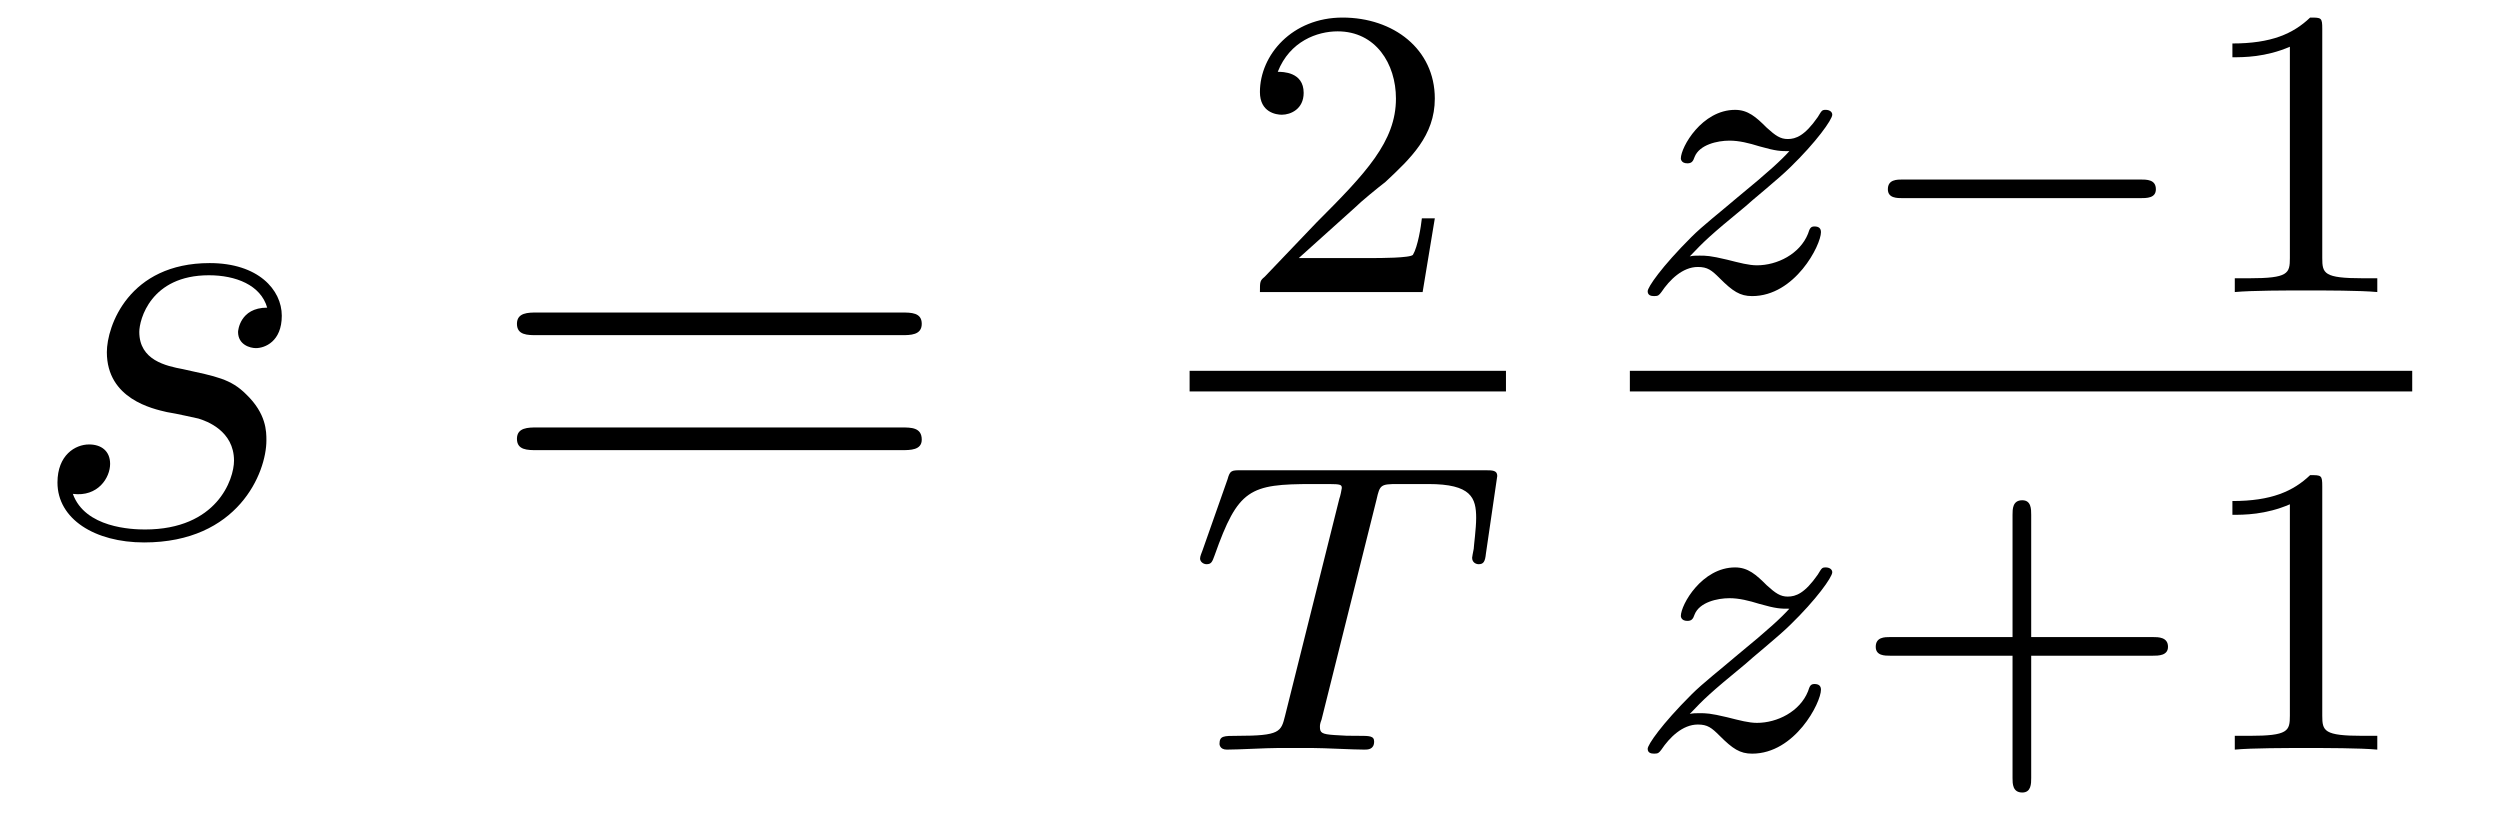
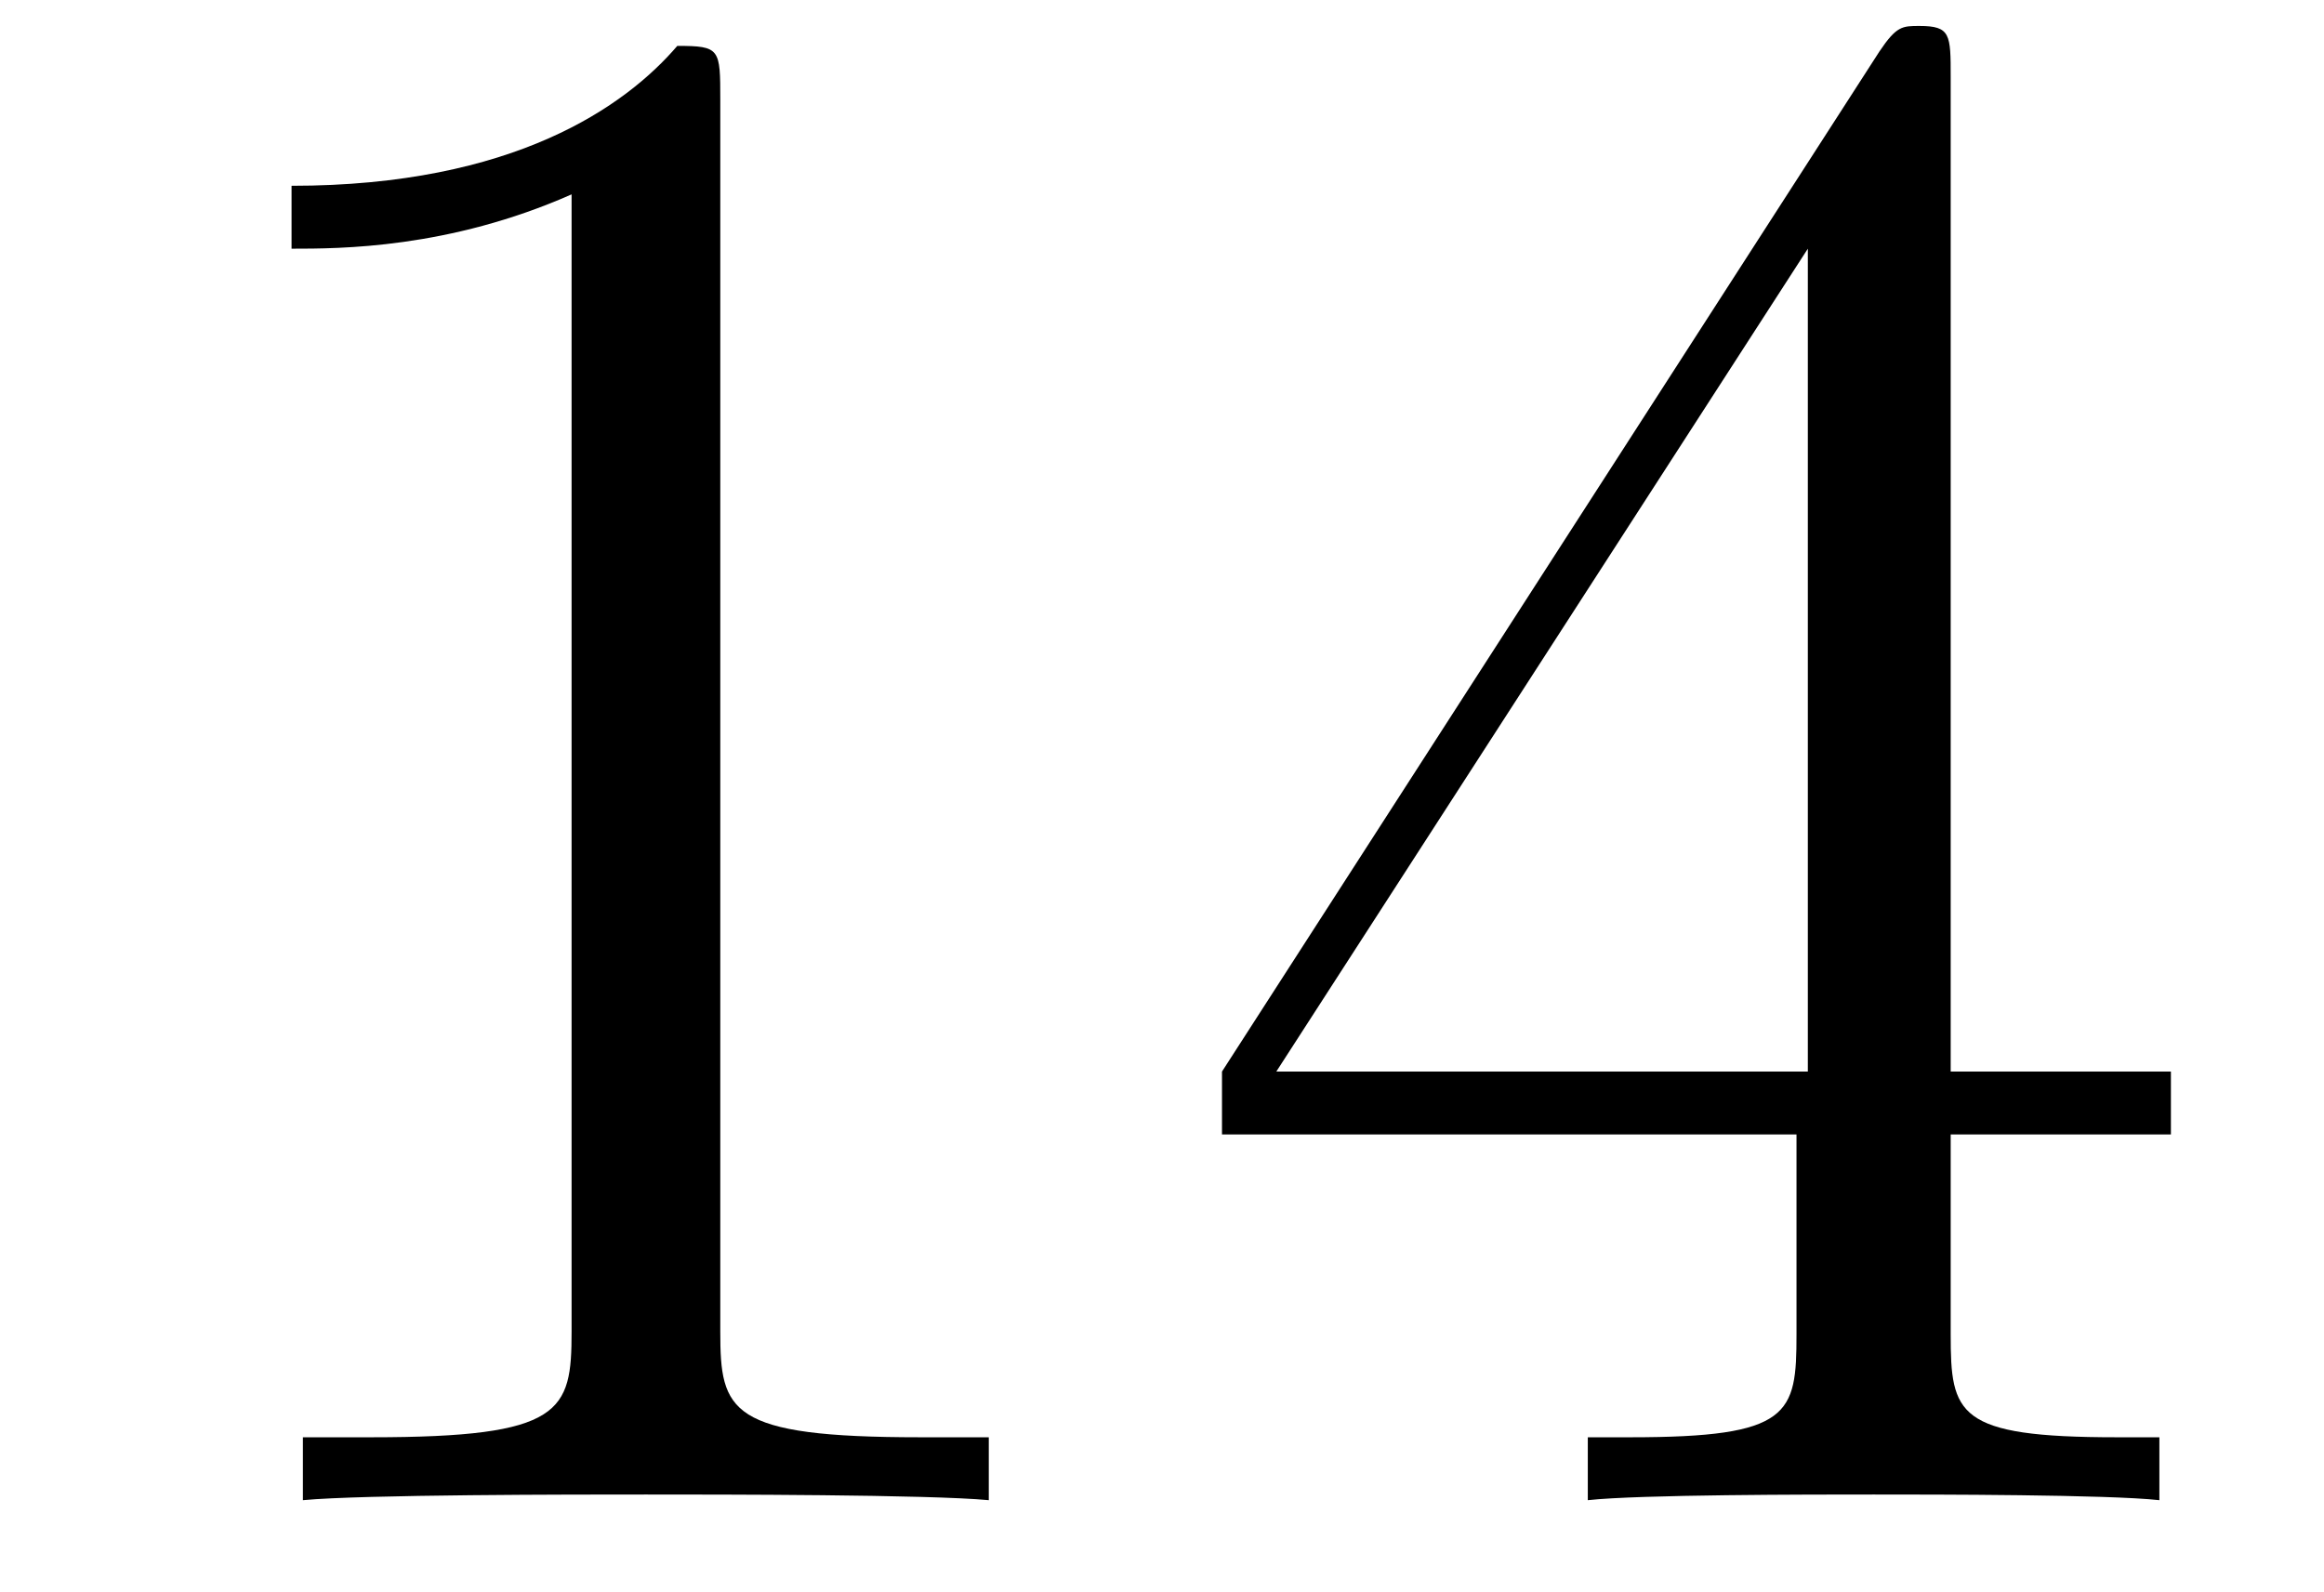
- <svg xmlns="http://www.w3.org/2000/svg" xmlns:xlink="http://www.w3.org/1999/xlink" viewBox="0 0 48.245 15.796" version="1.2">
+ <svg xmlns="http://www.w3.org/2000/svg" xmlns:xlink="http://www.w3.org/1999/xlink" viewBox="0 0 12.706 8.704" version="1.2">
  <defs>
    <g>
      <symbol overflow="visible" id="glyph0-0">
        <path style="stroke:none;" d="" />
      </symbol>
      <symbol overflow="visible" id="glyph0-1">
-         <path style="stroke:none;" d="M 2.719 -2.391 C 2.922 -2.359 3.25 -2.281 3.328 -2.266 C 3.484 -2.219 4.016 -2.031 4.016 -1.453 C 4.016 -1.094 3.688 -0.125 2.297 -0.125 C 2.047 -0.125 1.141 -0.156 0.906 -0.812 C 1.391 -0.75 1.625 -1.125 1.625 -1.391 C 1.625 -1.641 1.453 -1.766 1.219 -1.766 C 0.953 -1.766 0.609 -1.562 0.609 -1.031 C 0.609 -0.328 1.328 0.125 2.281 0.125 C 4.094 0.125 4.641 -1.219 4.641 -1.844 C 4.641 -2.016 4.641 -2.359 4.25 -2.734 C 3.953 -3.031 3.672 -3.078 3.031 -3.219 C 2.703 -3.281 2.188 -3.391 2.188 -3.938 C 2.188 -4.172 2.406 -5.031 3.531 -5.031 C 4.047 -5.031 4.531 -4.844 4.656 -4.406 C 4.125 -4.406 4.094 -3.953 4.094 -3.938 C 4.094 -3.688 4.328 -3.625 4.438 -3.625 C 4.609 -3.625 4.938 -3.75 4.938 -4.25 C 4.938 -4.75 4.484 -5.266 3.547 -5.266 C 1.984 -5.266 1.562 -4.047 1.562 -3.547 C 1.562 -2.641 2.453 -2.453 2.719 -2.391 Z M 2.719 -2.391 " />
+         <path style="stroke:none;" d="M 3.438 -7.656 C 3.438 -7.938 3.438 -7.953 3.203 -7.953 C 2.922 -7.625 2.312 -7.188 1.094 -7.188 L 1.094 -6.844 C 1.359 -6.844 1.953 -6.844 2.625 -7.141 L 2.625 -0.922 C 2.625 -0.484 2.578 -0.344 1.531 -0.344 L 1.156 -0.344 L 1.156 0 C 1.484 -0.031 2.641 -0.031 3.031 -0.031 C 3.438 -0.031 4.578 -0.031 4.906 0 L 4.906 -0.344 L 4.531 -0.344 C 3.484 -0.344 3.438 -0.484 3.438 -0.922 Z M 3.438 -7.656 " />
      </symbol>
-       <symbol overflow="visible" id="glyph1-0">
-         <path style="stroke:none;" d="" />
-       </symbol>
-       <symbol overflow="visible" id="glyph1-1">
-         <path style="stroke:none;" d="M 8.062 -3.875 C 8.234 -3.875 8.453 -3.875 8.453 -4.094 C 8.453 -4.312 8.25 -4.312 8.062 -4.312 L 1.031 -4.312 C 0.859 -4.312 0.641 -4.312 0.641 -4.094 C 0.641 -3.875 0.844 -3.875 1.031 -3.875 Z M 8.062 -1.656 C 8.234 -1.656 8.453 -1.656 8.453 -1.859 C 8.453 -2.094 8.25 -2.094 8.062 -2.094 L 1.031 -2.094 C 0.859 -2.094 0.641 -2.094 0.641 -1.875 C 0.641 -1.656 0.844 -1.656 1.031 -1.656 Z M 8.062 -1.656 " />
-       </symbol>
-       <symbol overflow="visible" id="glyph2-0">
-         <path style="stroke:none;" d="" />
-       </symbol>
-       <symbol overflow="visible" id="glyph2-1">
-         <path style="stroke:none;" d="M 2.25 -1.625 C 2.375 -1.75 2.703 -2.016 2.844 -2.125 C 3.328 -2.578 3.797 -3.016 3.797 -3.734 C 3.797 -4.688 3 -5.297 2.016 -5.297 C 1.047 -5.297 0.422 -4.578 0.422 -3.859 C 0.422 -3.469 0.734 -3.422 0.844 -3.422 C 1.016 -3.422 1.266 -3.531 1.266 -3.844 C 1.266 -4.25 0.859 -4.25 0.766 -4.25 C 1 -4.844 1.531 -5.031 1.922 -5.031 C 2.656 -5.031 3.047 -4.406 3.047 -3.734 C 3.047 -2.906 2.469 -2.297 1.516 -1.344 L 0.516 -0.297 C 0.422 -0.219 0.422 -0.203 0.422 0 L 3.562 0 L 3.797 -1.422 L 3.547 -1.422 C 3.531 -1.266 3.469 -0.875 3.375 -0.719 C 3.328 -0.656 2.719 -0.656 2.594 -0.656 L 1.172 -0.656 Z M 2.25 -1.625 " />
-       </symbol>
-       <symbol overflow="visible" id="glyph2-2">
-         <path style="stroke:none;" d="M 2.5 -5.078 C 2.5 -5.297 2.484 -5.297 2.266 -5.297 C 1.938 -4.984 1.516 -4.797 0.766 -4.797 L 0.766 -4.531 C 0.984 -4.531 1.406 -4.531 1.875 -4.734 L 1.875 -0.656 C 1.875 -0.359 1.844 -0.266 1.094 -0.266 L 0.812 -0.266 L 0.812 0 C 1.141 -0.031 1.828 -0.031 2.188 -0.031 C 2.547 -0.031 3.234 -0.031 3.562 0 L 3.562 -0.266 L 3.281 -0.266 C 2.531 -0.266 2.5 -0.359 2.5 -0.656 Z M 2.5 -5.078 " />
-       </symbol>
-       <symbol overflow="visible" id="glyph2-3">
-         <path style="stroke:none;" d="M 3.469 -1.812 L 5.812 -1.812 C 5.922 -1.812 6.109 -1.812 6.109 -1.984 C 6.109 -2.172 5.922 -2.172 5.812 -2.172 L 3.469 -2.172 L 3.469 -4.531 C 3.469 -4.641 3.469 -4.812 3.297 -4.812 C 3.109 -4.812 3.109 -4.641 3.109 -4.531 L 3.109 -2.172 L 0.75 -2.172 C 0.641 -2.172 0.469 -2.172 0.469 -1.984 C 0.469 -1.812 0.641 -1.812 0.75 -1.812 L 3.109 -1.812 L 3.109 0.547 C 3.109 0.656 3.109 0.828 3.297 0.828 C 3.469 0.828 3.469 0.656 3.469 0.547 Z M 3.469 -1.812 " />
-       </symbol>
-       <symbol overflow="visible" id="glyph3-0">
-         <path style="stroke:none;" d="" />
-       </symbol>
-       <symbol overflow="visible" id="glyph3-1">
-         <path style="stroke:none;" d="M 3.609 -4.828 C 3.672 -5.109 3.688 -5.125 4.016 -5.125 L 4.609 -5.125 C 5.438 -5.125 5.531 -4.859 5.531 -4.469 C 5.531 -4.266 5.484 -3.922 5.484 -3.875 C 5.469 -3.797 5.453 -3.719 5.453 -3.703 C 5.453 -3.609 5.531 -3.578 5.578 -3.578 C 5.672 -3.578 5.703 -3.625 5.719 -3.781 L 5.938 -5.281 C 5.938 -5.391 5.844 -5.391 5.703 -5.391 L 1 -5.391 C 0.812 -5.391 0.781 -5.391 0.734 -5.219 L 0.25 -3.844 C 0.234 -3.797 0.203 -3.734 0.203 -3.688 C 0.203 -3.625 0.266 -3.578 0.328 -3.578 C 0.422 -3.578 0.438 -3.625 0.484 -3.75 C 0.938 -5.031 1.156 -5.125 2.375 -5.125 L 2.688 -5.125 C 2.922 -5.125 2.938 -5.109 2.938 -5.047 C 2.938 -5.031 2.906 -4.875 2.891 -4.844 L 1.844 -0.656 C 1.766 -0.344 1.75 -0.266 0.922 -0.266 C 0.656 -0.266 0.578 -0.266 0.578 -0.109 C 0.578 -0.109 0.578 0 0.719 0 C 0.938 0 1.484 -0.031 1.703 -0.031 L 2.375 -0.031 C 2.594 -0.031 3.156 0 3.375 0 C 3.438 0 3.562 0 3.562 -0.156 C 3.562 -0.266 3.469 -0.266 3.266 -0.266 C 3.062 -0.266 3 -0.266 2.797 -0.281 C 2.547 -0.297 2.516 -0.328 2.516 -0.438 C 2.516 -0.469 2.516 -0.5 2.547 -0.578 Z M 3.609 -4.828 " />
-       </symbol>
-       <symbol overflow="visible" id="glyph3-2">
-         <path style="stroke:none;" d="M 1.156 -0.688 C 1.438 -0.984 1.531 -1.078 2.234 -1.656 C 2.312 -1.734 2.875 -2.188 3.094 -2.406 C 3.594 -2.891 3.906 -3.328 3.906 -3.422 C 3.906 -3.484 3.844 -3.516 3.781 -3.516 C 3.703 -3.516 3.703 -3.5 3.625 -3.375 C 3.375 -3.016 3.203 -2.953 3.047 -2.953 C 2.906 -2.953 2.812 -3.016 2.641 -3.172 C 2.438 -3.375 2.281 -3.516 2.031 -3.516 C 1.391 -3.516 0.984 -2.797 0.984 -2.578 C 0.984 -2.578 0.984 -2.484 1.109 -2.484 C 1.188 -2.484 1.219 -2.516 1.25 -2.609 C 1.344 -2.844 1.688 -2.922 1.922 -2.922 C 2.109 -2.922 2.297 -2.875 2.5 -2.812 C 2.828 -2.719 2.906 -2.719 3.078 -2.719 C 2.922 -2.547 2.688 -2.328 2.078 -1.828 C 1.75 -1.547 1.406 -1.281 1.188 -1.062 C 0.609 -0.484 0.344 -0.094 0.344 -0.016 C 0.344 0.062 0.406 0.078 0.469 0.078 C 0.547 0.078 0.562 0.062 0.609 0 C 0.766 -0.234 1.016 -0.484 1.312 -0.484 C 1.5 -0.484 1.578 -0.422 1.734 -0.266 C 1.984 -0.016 2.125 0.078 2.359 0.078 C 3.188 0.078 3.688 -0.906 3.688 -1.156 C 3.688 -1.234 3.641 -1.266 3.562 -1.266 C 3.484 -1.266 3.469 -1.219 3.438 -1.125 C 3.281 -0.734 2.844 -0.516 2.453 -0.516 C 2.297 -0.516 2.125 -0.562 1.875 -0.625 C 1.547 -0.703 1.469 -0.703 1.344 -0.703 C 1.266 -0.703 1.219 -0.703 1.156 -0.688 Z M 1.156 -0.688 " />
-       </symbol>
-       <symbol overflow="visible" id="glyph4-0">
-         <path style="stroke:none;" d="" />
-       </symbol>
-       <symbol overflow="visible" id="glyph4-1">
-         <path style="stroke:none;" d="M 5.562 -1.812 C 5.703 -1.812 5.875 -1.812 5.875 -1.984 C 5.875 -2.172 5.703 -2.172 5.562 -2.172 L 1 -2.172 C 0.875 -2.172 0.703 -2.172 0.703 -1.984 C 0.703 -1.812 0.875 -1.812 1 -1.812 Z M 5.562 -1.812 " />
+       <symbol overflow="visible" id="glyph0-2">
+         <path style="stroke:none;" d="M 4.312 -7.781 C 4.312 -8.016 4.312 -8.062 4.141 -8.062 C 4.047 -8.062 4.016 -8.062 3.922 -7.922 L 0.328 -2.344 L 0.328 -2 L 3.469 -2 L 3.469 -0.906 C 3.469 -0.469 3.438 -0.344 2.562 -0.344 L 2.328 -0.344 L 2.328 0 C 2.609 -0.031 3.547 -0.031 3.891 -0.031 C 4.219 -0.031 5.172 -0.031 5.453 0 L 5.453 -0.344 L 5.219 -0.344 C 4.344 -0.344 4.312 -0.469 4.312 -0.906 L 4.312 -2 L 5.516 -2 L 5.516 -2.344 L 4.312 -2.344 Z M 3.531 -6.844 L 3.531 -2.344 L 0.625 -2.344 Z M 3.531 -6.844 " />
      </symbol>
    </g>
    <clipPath id="clip1">
-       <path d="M 36 9 L 46 9 L 46 15.797 L 36 15.797 Z M 36 9 " />
+       <path d="M 1 0 L 12 0 L 12 8.703 L 1 8.703 Z M 1 0 " />
    </clipPath>
  </defs>
  <g id="surface1">
-     <g style="fill:rgb(0%,0%,0%);fill-opacity:1;">
-       <use xlink:href="#glyph0-1" x="0.5" y="10.343" />
-     </g>
-     <g style="fill:rgb(0%,0%,0%);fill-opacity:1;">
-       <use xlink:href="#glyph1-1" x="9.335" y="10.343" />
-     </g>
-     <g style="fill:rgb(0%,0%,0%);fill-opacity:1;">
-       <use xlink:href="#glyph2-1" x="23.892" y="5.636" />
-     </g>
-     <path style="fill:none;stroke-width:0.398;stroke-linecap:butt;stroke-linejoin:miter;stroke:rgb(0%,0%,0%);stroke-opacity:1;stroke-miterlimit:10;" d="M 0.001 -0.001 L 6.106 -0.001 " transform="matrix(1,0,0,-1,22.956,7.354)" />
-     <g style="fill:rgb(0%,0%,0%);fill-opacity:1;">
-       <use xlink:href="#glyph3-1" x="22.956" y="14.466" />
-     </g>
-     <g style="fill:rgb(0%,0%,0%);fill-opacity:1;">
-       <use xlink:href="#glyph3-2" x="31.453" y="5.636" />
-     </g>
-     <g style="fill:rgb(0%,0%,0%);fill-opacity:1;">
-       <use xlink:href="#glyph4-1" x="35.729" y="5.636" />
-     </g>
-     <g style="fill:rgb(0%,0%,0%);fill-opacity:1;">
-       <use xlink:href="#glyph2-2" x="42.315" y="5.636" />
-     </g>
-     <path style="fill:none;stroke-width:0.398;stroke-linecap:butt;stroke-linejoin:miter;stroke:rgb(0%,0%,0%);stroke-opacity:1;stroke-miterlimit:10;" d="M 0 -0.001 L 15.098 -0.001 " transform="matrix(1,0,0,-1,31.453,7.354)" />
-     <g style="fill:rgb(0%,0%,0%);fill-opacity:1;">
-       <use xlink:href="#glyph3-2" x="31.453" y="14.466" />
-     </g>
    <g clip-path="url(#clip1)" clip-rule="nonzero">
      <g style="fill:rgb(0%,0%,0%);fill-opacity:1;">
-         <use xlink:href="#glyph2-3" x="35.729" y="14.466" />
-         <use xlink:href="#glyph2-2" x="42.315" y="14.466" />
+         <use xlink:href="#glyph0-1" x="0.5" y="8.204" />
+         <use xlink:href="#glyph0-2" x="6.353" y="8.204" />
      </g>
    </g>
  </g>
</svg>
